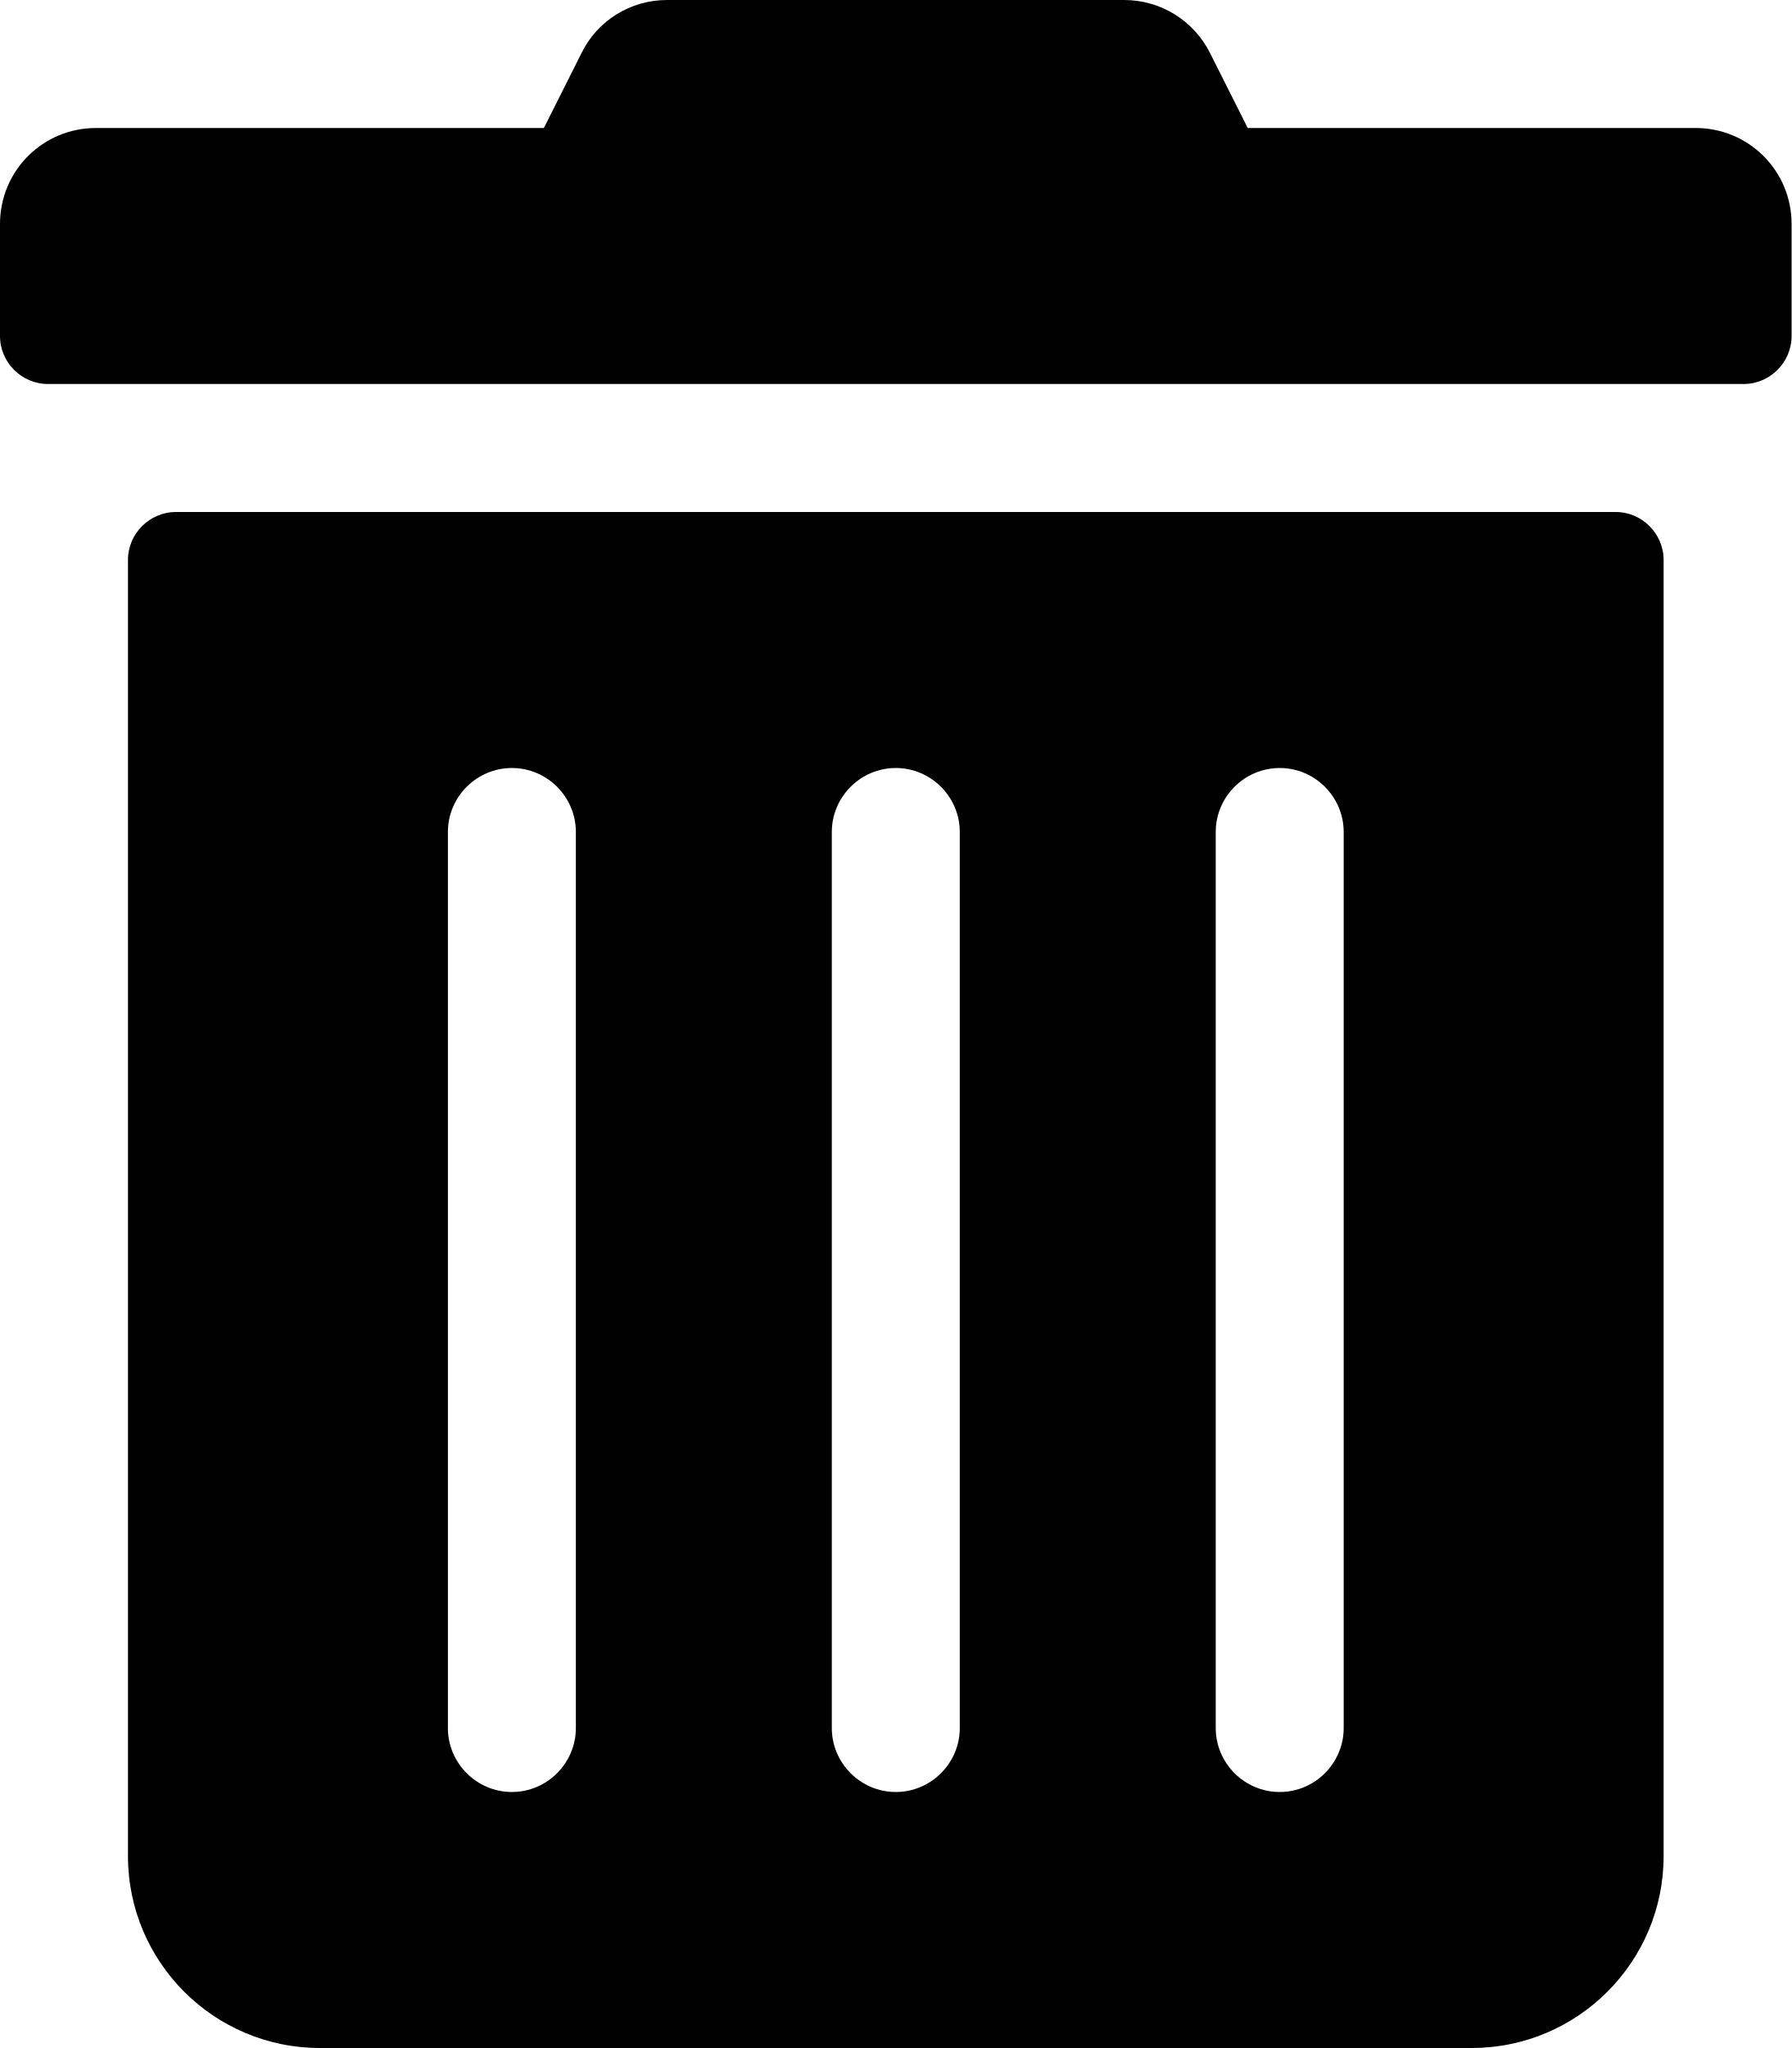
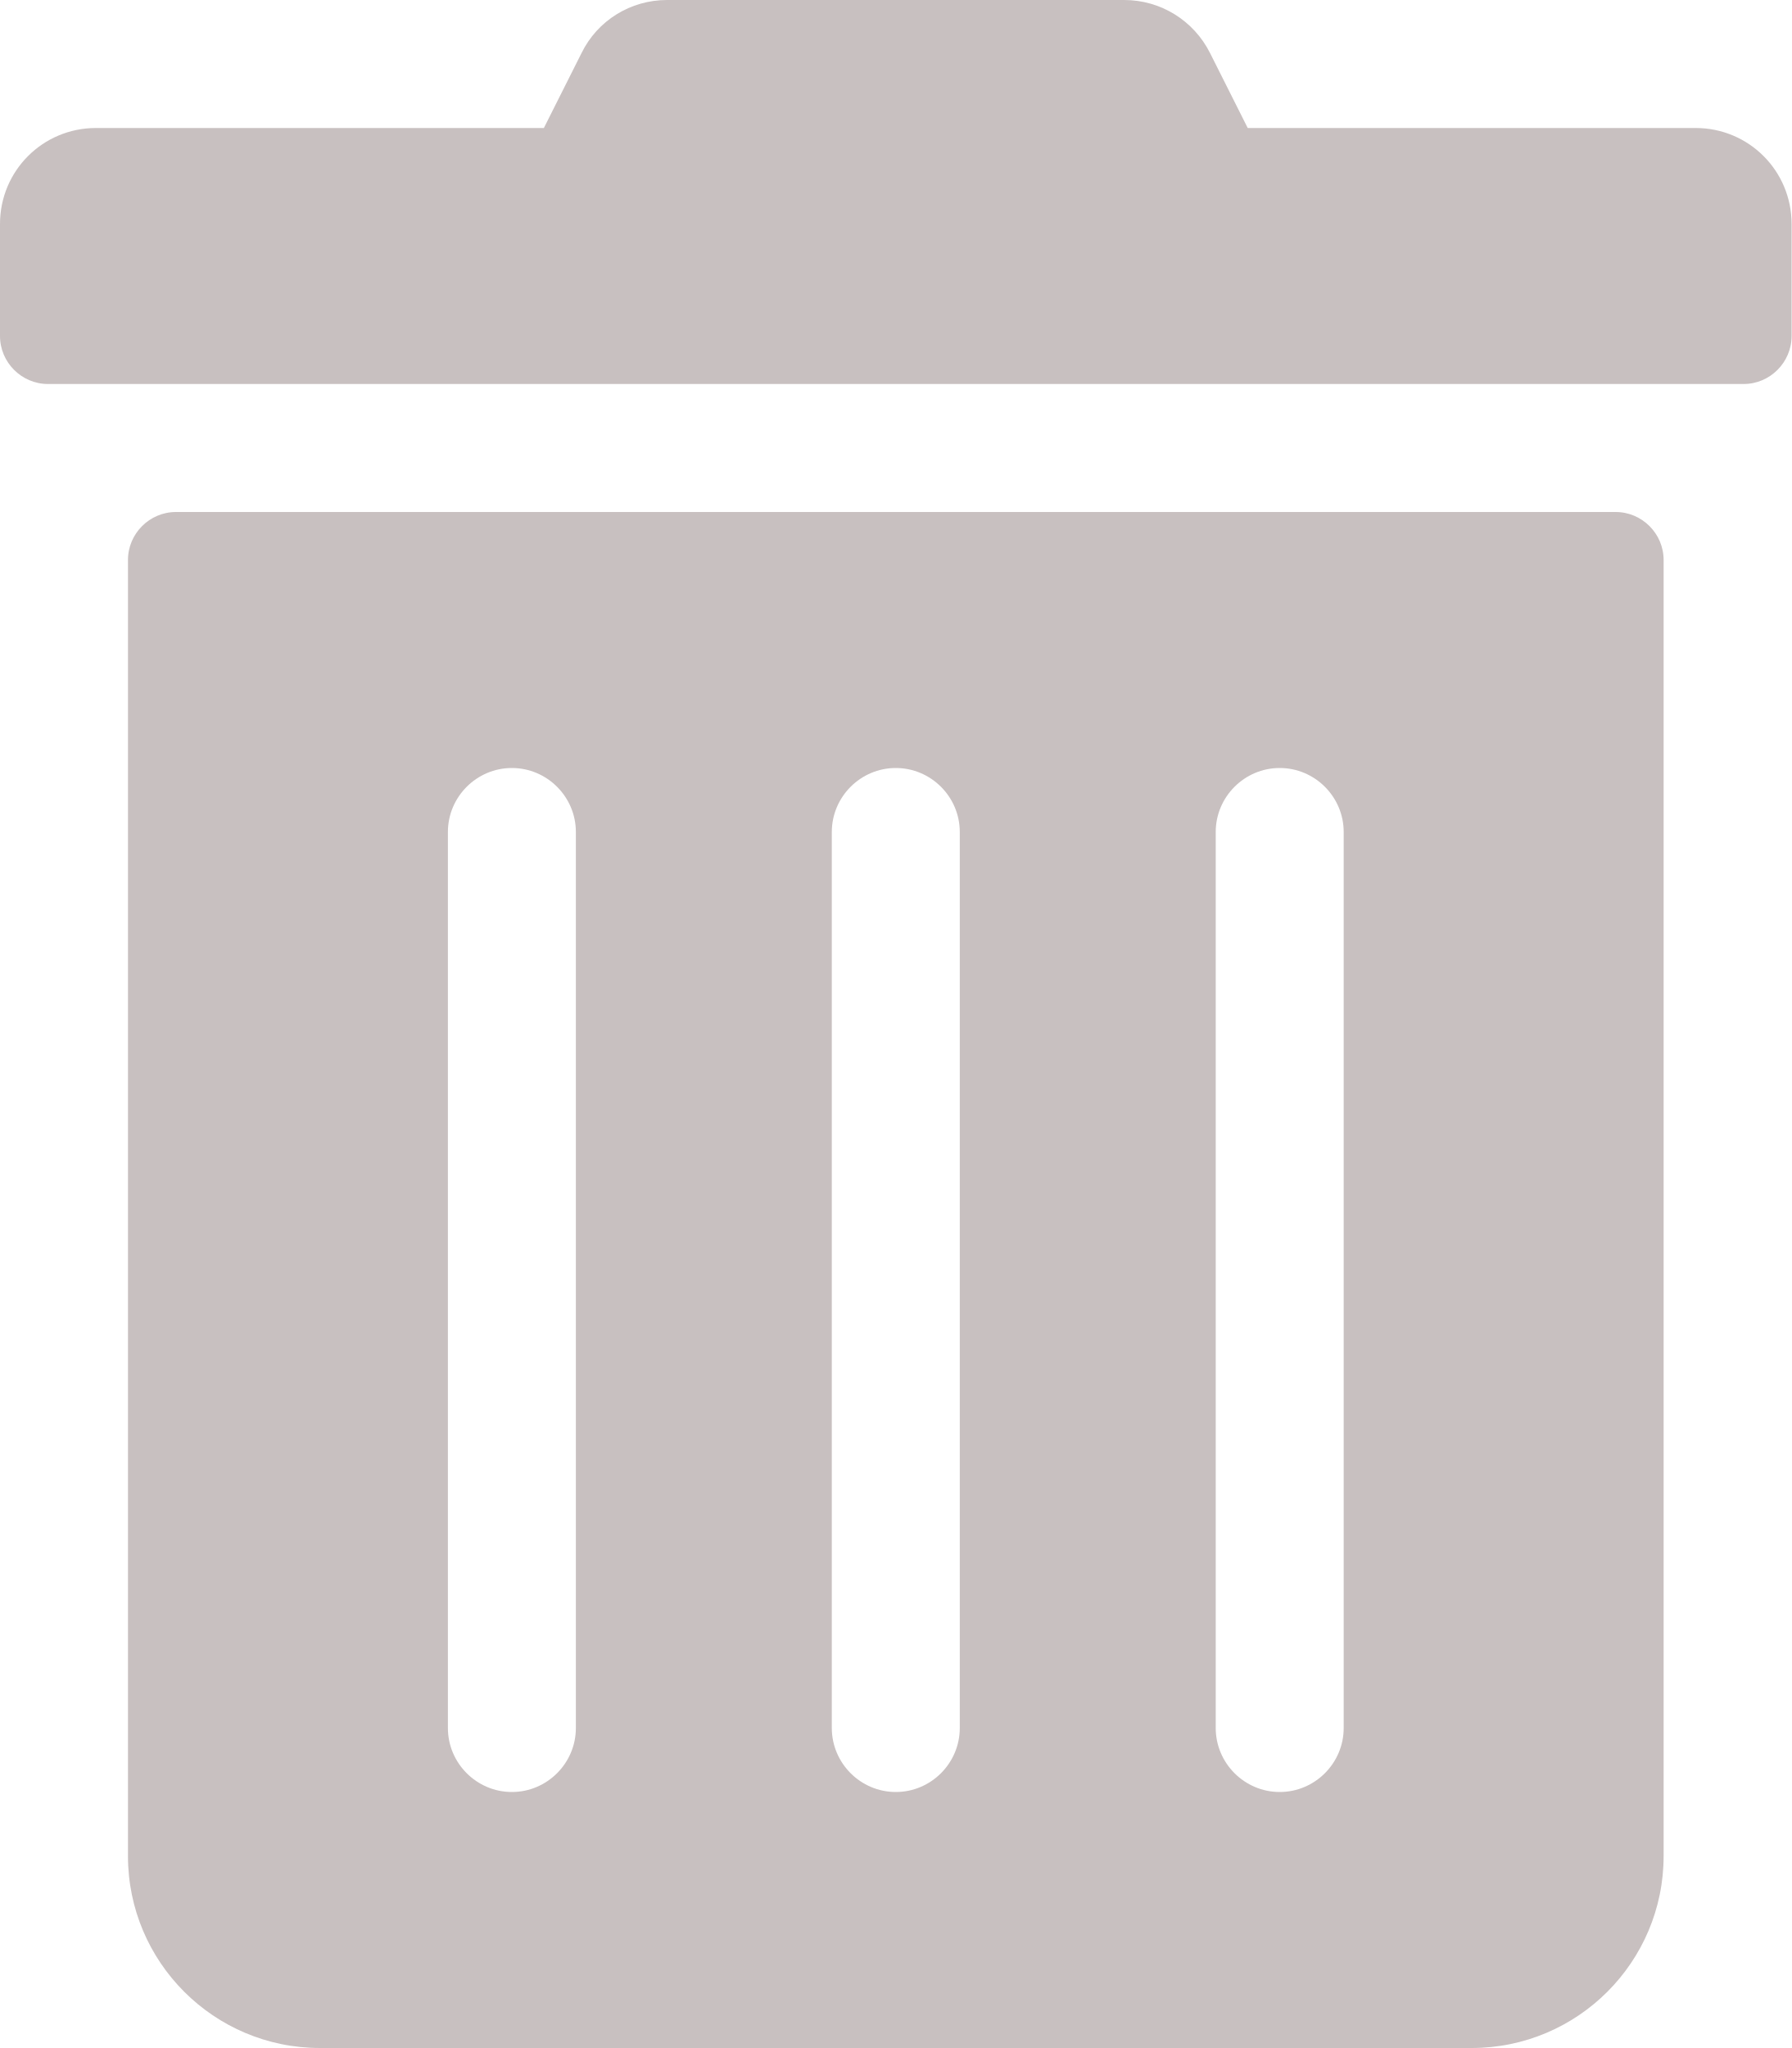
- <svg xmlns="http://www.w3.org/2000/svg" viewBox="0 0 448 512">
-   <path d="M0 84V56c0-13.3 10.7-24 24-24h112l9.4-18.7c4-8.2 12.3-13.3 21.4-13.3h114.3c9.1 0 17.4 5.1 21.5 13.3L312 32h112c13.3 0 24 10.7 24 24v28c0 6.6-5.4 12-12 12H12C5.4 96 0 90.6 0 84zm416 56v324c0 26.5-21.5 48-48 48H80c-26.5 0-48-21.5-48-48V140c0-6.6 5.4-12 12-12h360c6.6 0 12 5.4 12 12zm-272 68c0-8.8-7.2-16-16-16s-16 7.2-16 16v224c0 8.8 7.2 16 16 16s16-7.2 16-16V208zm96 0c0-8.8-7.2-16-16-16s-16 7.2-16 16v224c0 8.8 7.2 16 16 16s16-7.2 16-16V208zm96 0c0-8.8-7.2-16-16-16s-16 7.2-16 16v224c0 8.8 7.2 16 16 16s16-7.2 16-16V208z" />
+ <svg xmlns="http://www.w3.org/2000/svg" viewBox="0 0 448 512" id="svg6872" version="1.1">
+   <defs id="defs6878" />
+   <path d="M0 84V56c0-13.3 10.7-24 24-24h112l9.4-18.7c4-8.2 12.3-13.3 21.4-13.3h114.3c9.1 0 17.4 5.1 21.5 13.3L312 32h112c13.3 0 24 10.7 24 24v28c0 6.6-5.4 12-12 12H12C5.4 96 0 90.6 0 84zm416 56v324c0 26.5-21.5 48-48 48H80c-26.5 0-48-21.5-48-48V140c0-6.6 5.4-12 12-12h360c6.6 0 12 5.4 12 12zm-272 68c0-8.8-7.2-16-16-16s-16 7.2-16 16v224c0 8.8 7.2 16 16 16s16-7.2 16-16V208zm96 0c0-8.8-7.2-16-16-16s-16 7.2-16 16v224c0 8.8 7.2 16 16 16s16-7.2 16-16V208zm96 0c0-8.8-7.2-16-16-16s-16 7.2-16 16v224c0 8.8 7.2 16 16 16s16-7.2 16-16V208z" id="path6874" style="fill:#c8c0c0;fill-opacity:1" />
</svg>
